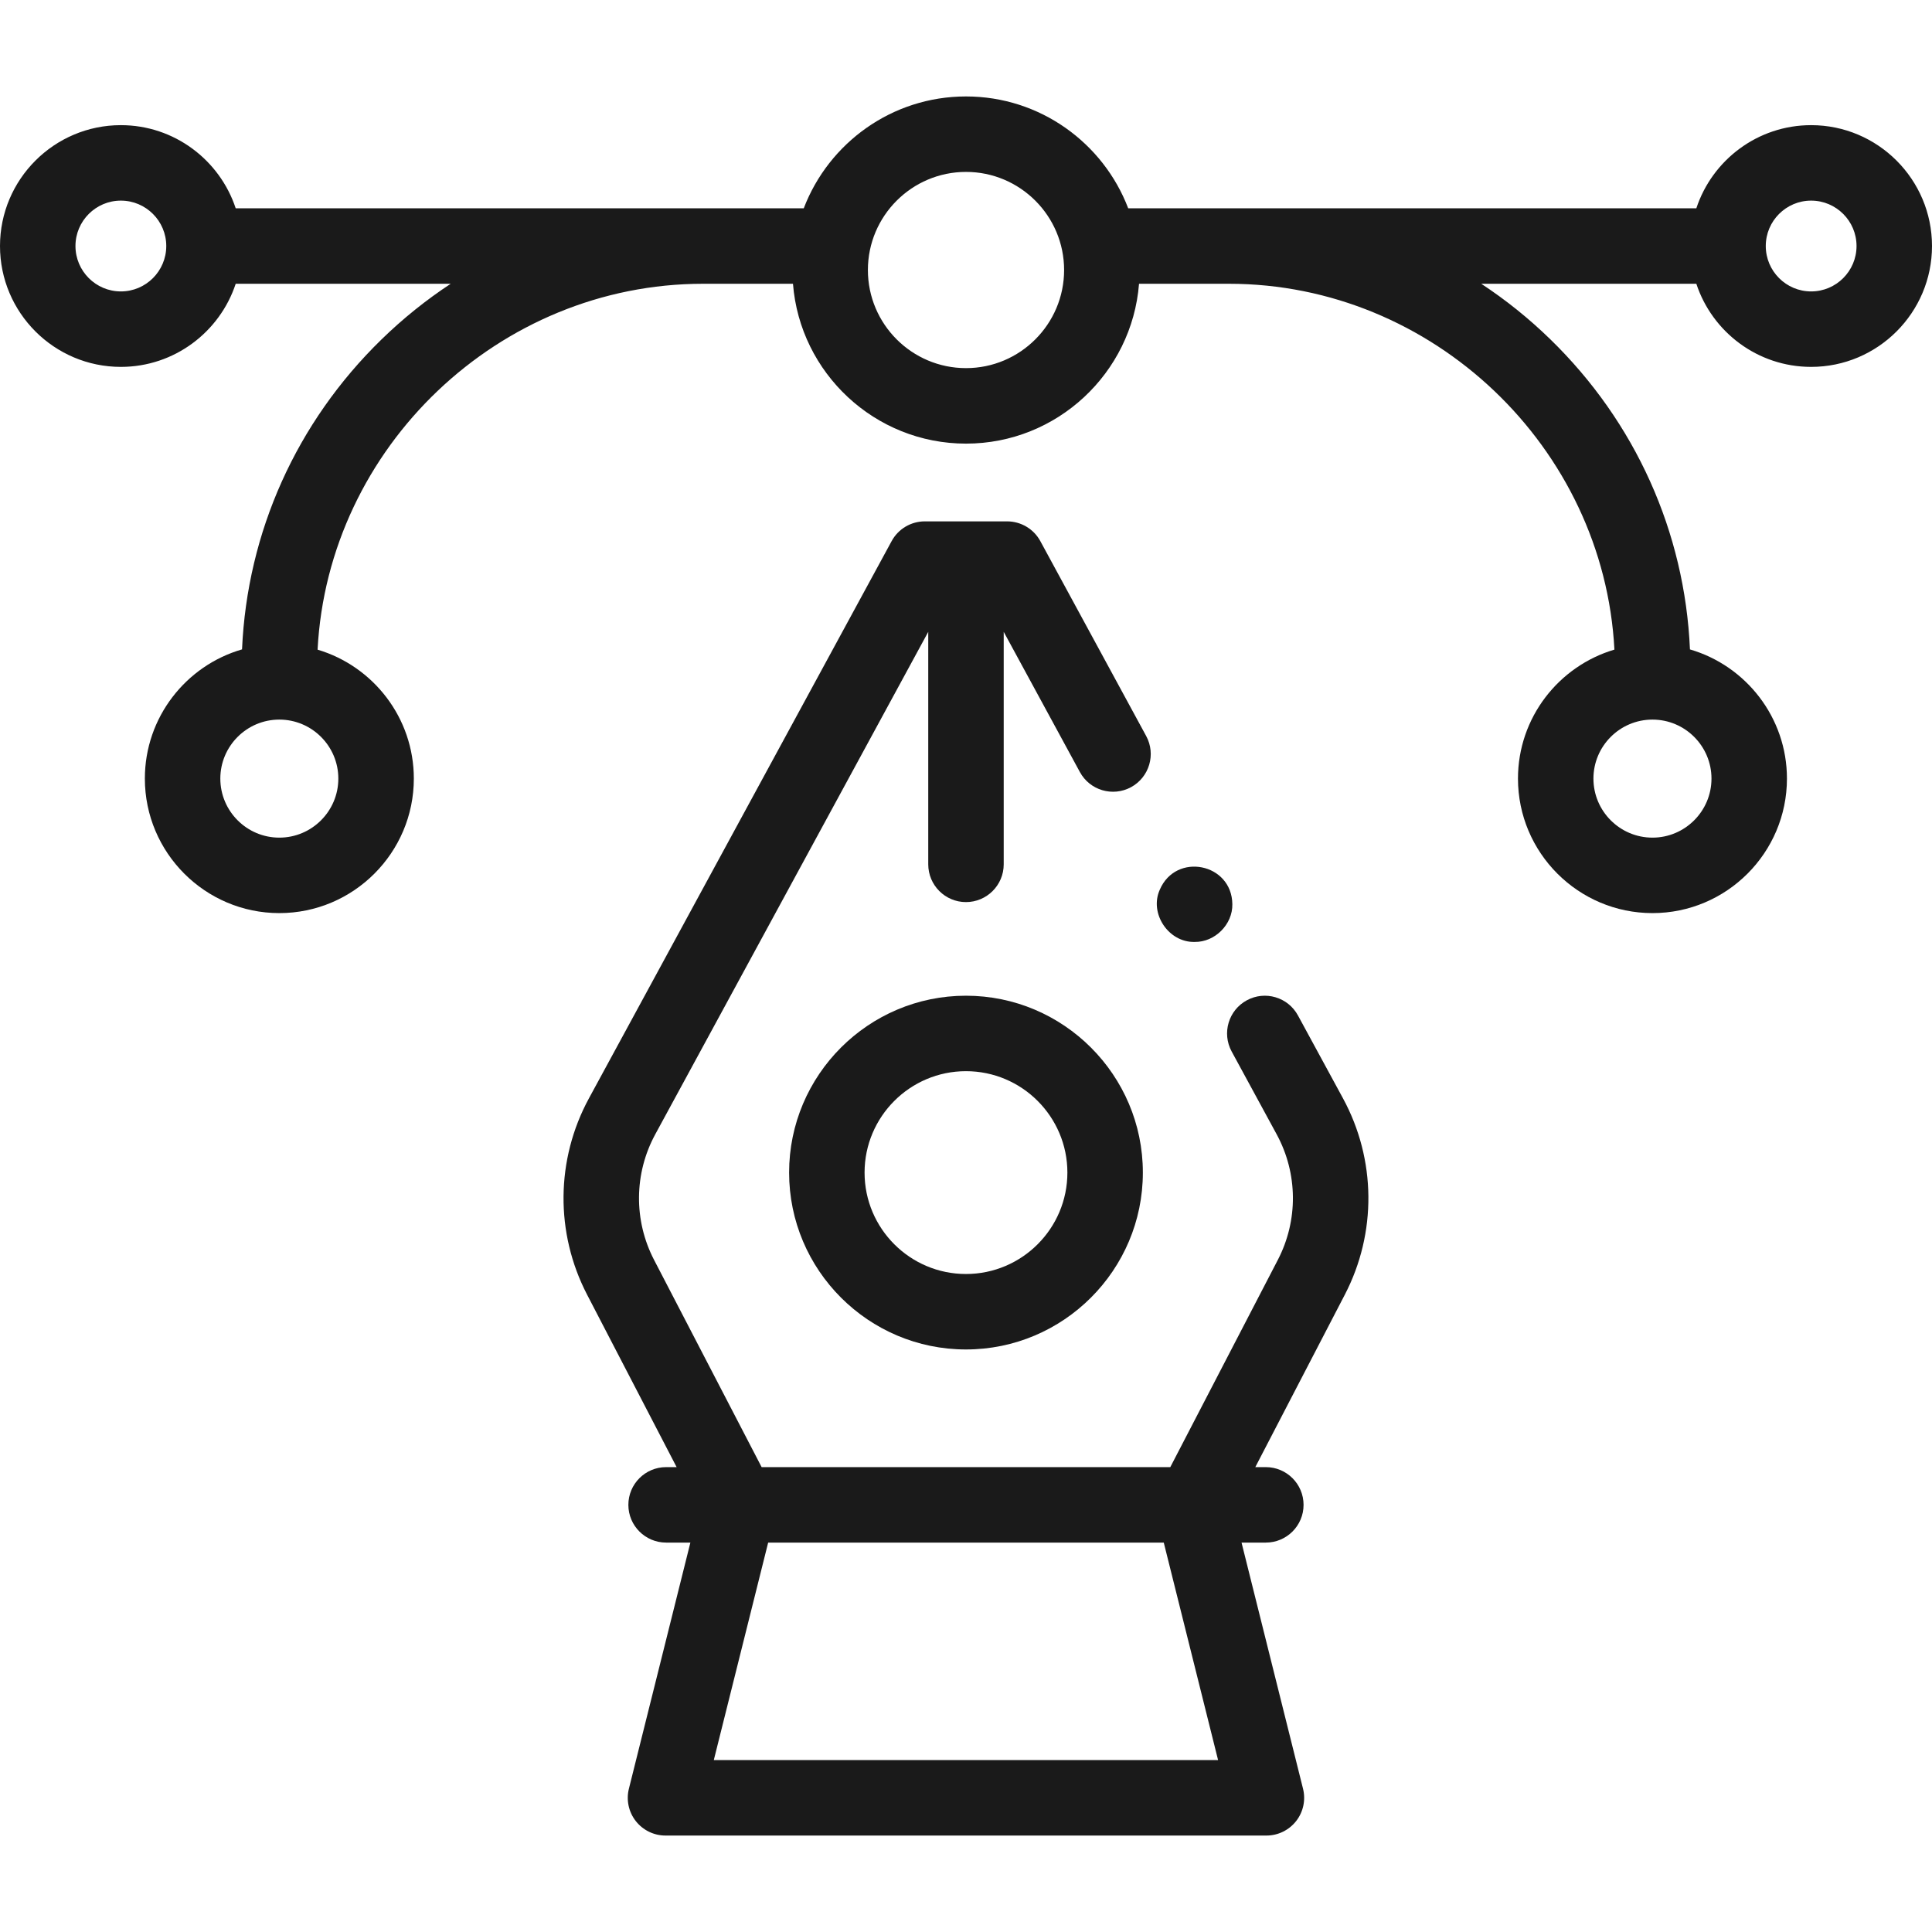
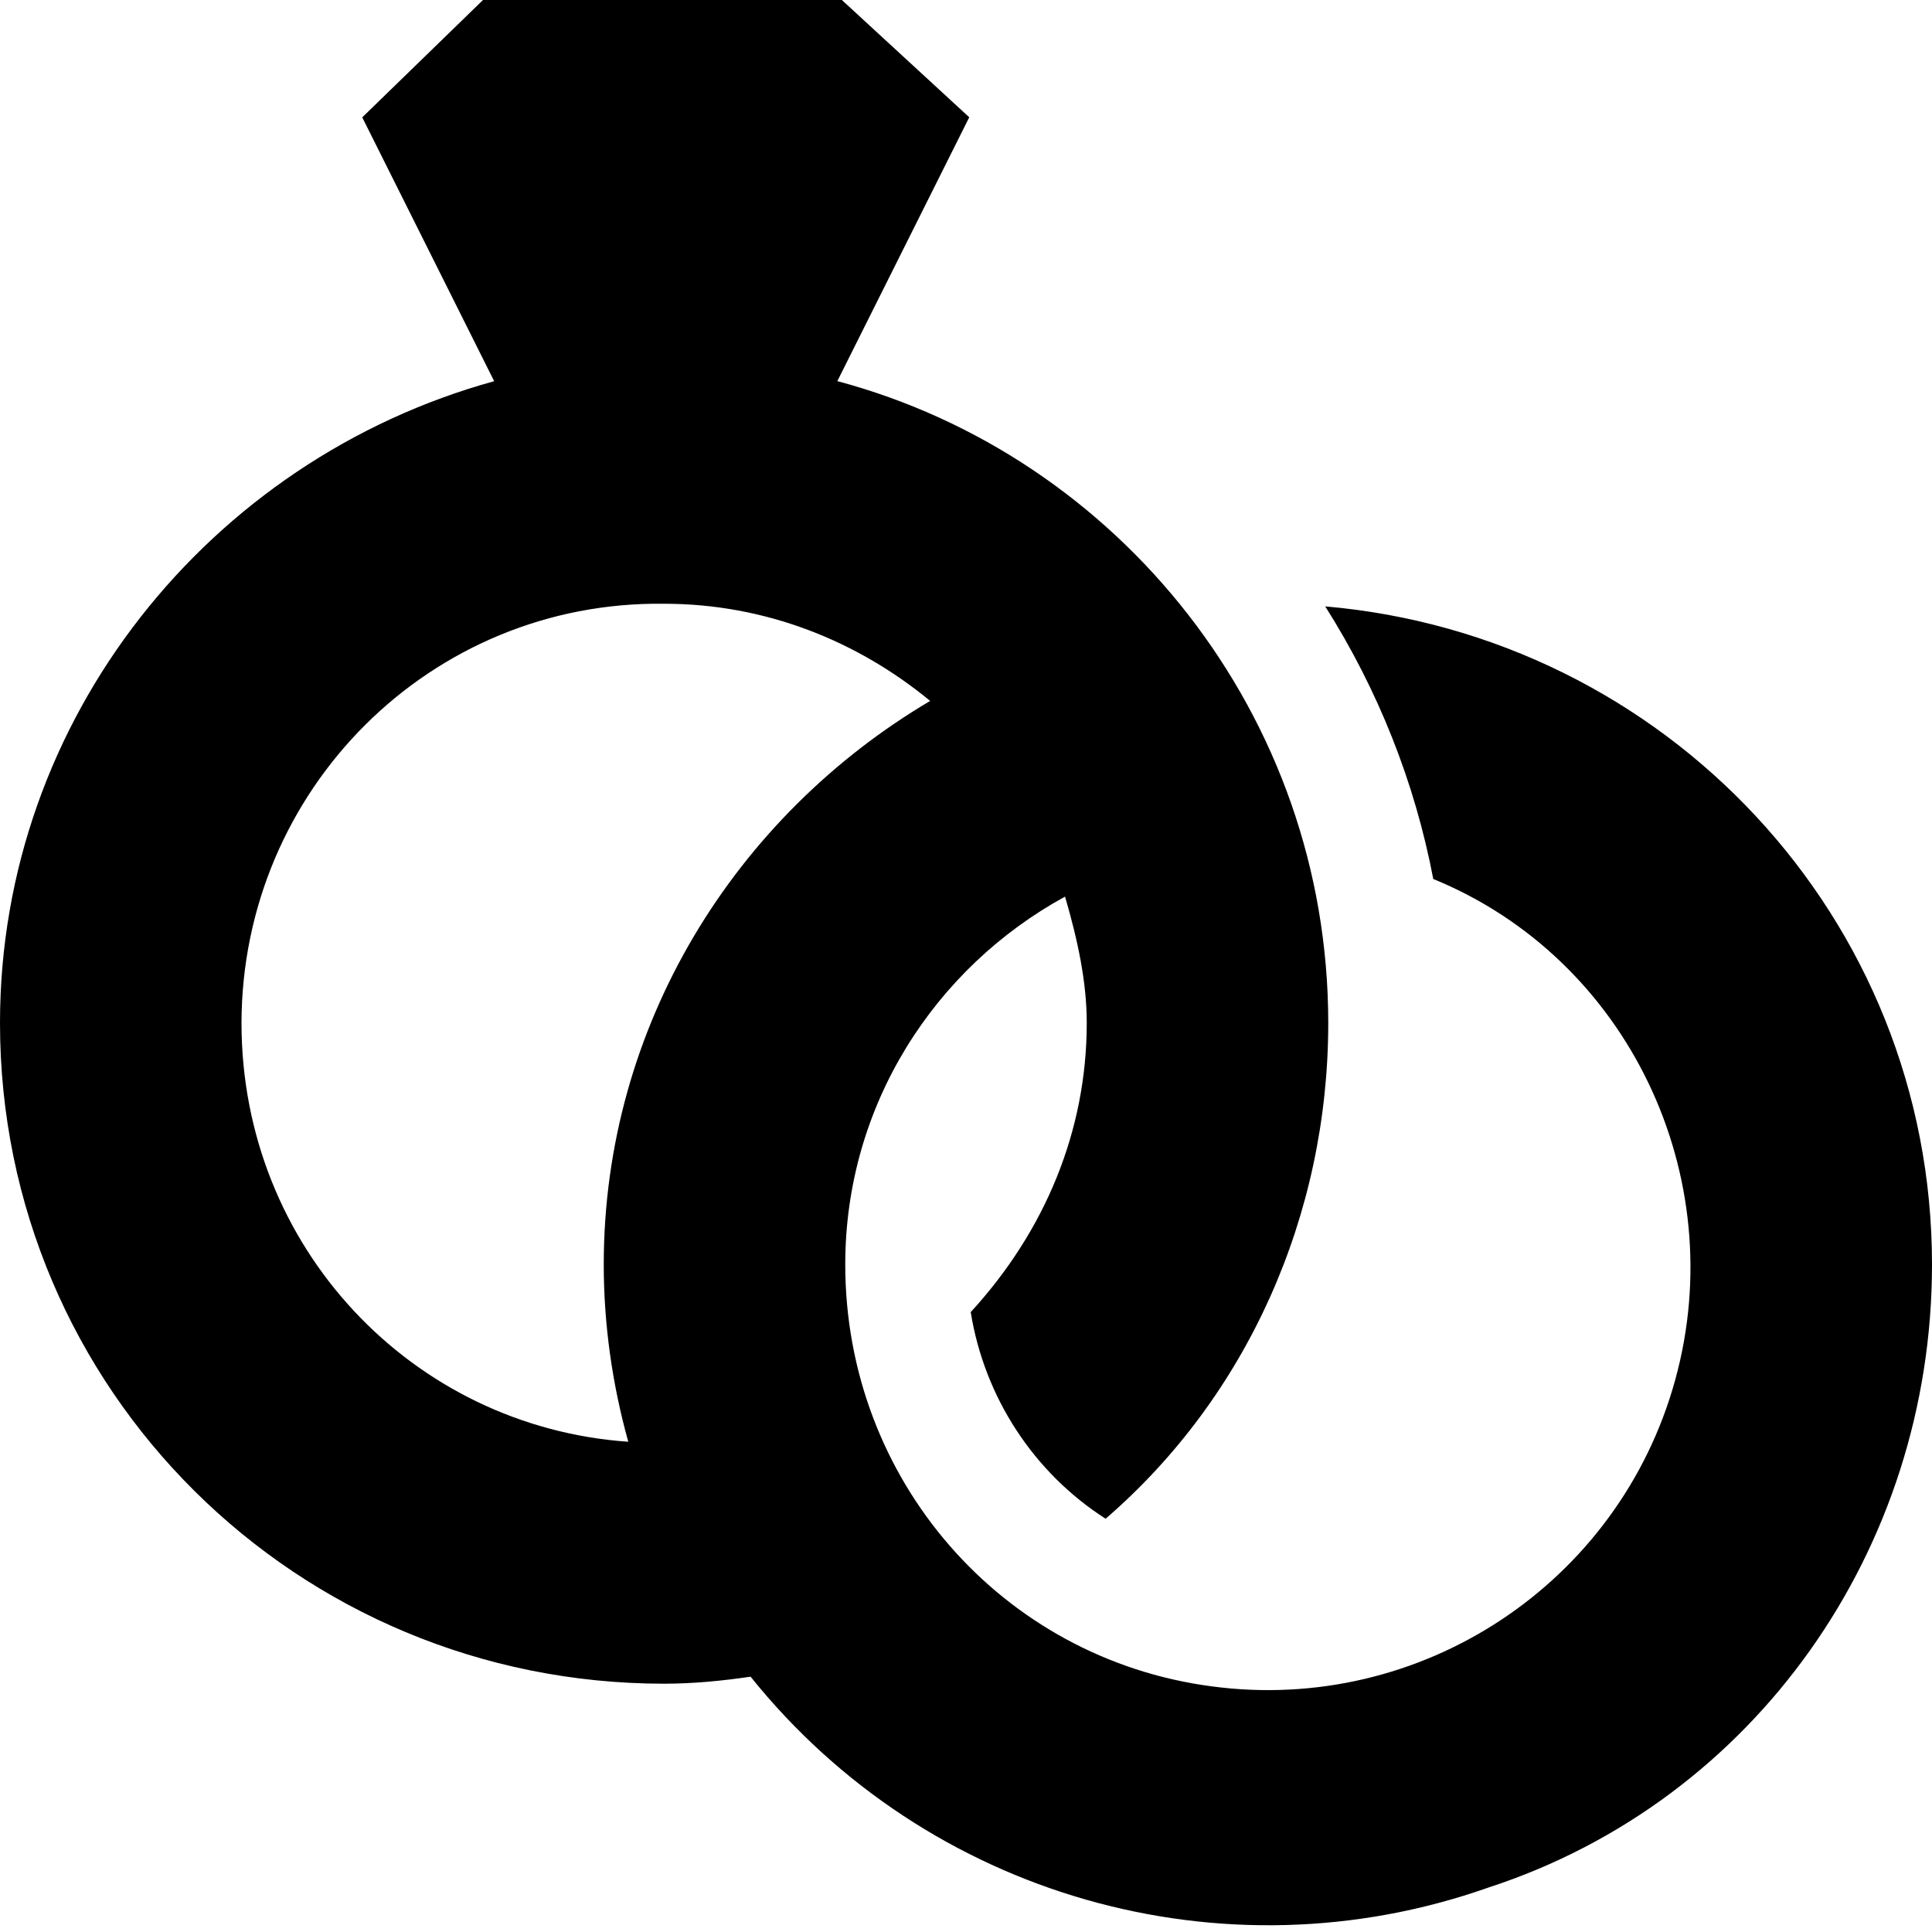
- <svg xmlns="http://www.w3.org/2000/svg" width="50" height="50" viewBox="0 0 50 50" fill="none">
-   <path d="M24.999 34.924C22.475 34.924 20.422 32.87 20.422 30.346C20.422 27.823 22.475 25.769 24.999 25.769C27.523 25.769 29.577 27.823 29.577 30.346C29.577 32.87 27.523 34.924 24.999 34.924ZM24.999 27.722C23.552 27.722 22.375 28.899 22.375 30.347C22.375 31.794 23.552 32.971 24.999 32.971C26.446 32.971 27.624 31.794 27.624 30.347C27.624 28.899 26.446 27.722 24.999 27.722Z" fill="#1A1A1A" />
-   <path d="M30.917 24.377C30.244 24.395 29.738 23.642 30.015 23.026C30.433 22.049 31.881 22.338 31.893 23.4C31.903 23.925 31.441 24.386 30.917 24.377Z" fill="#1A1A1A" />
-   <path d="M46.872 3.239C45.488 3.239 44.312 4.143 43.901 5.391H29.198C28.553 3.7 26.915 2.496 25 2.496C23.085 2.496 21.447 3.7 20.801 5.391H6.1C5.688 4.143 4.512 3.239 3.128 3.239C1.403 3.239 0 4.642 0 6.367C0 8.092 1.403 9.495 3.128 9.495C4.512 9.495 5.688 8.592 6.1 7.344H11.664C11.029 7.762 10.428 8.244 9.871 8.787C7.674 10.928 6.397 13.77 6.264 16.806C4.813 17.225 3.749 18.566 3.749 20.15C3.749 22.069 5.31 23.631 7.229 23.631C9.148 23.631 10.71 22.069 10.71 20.15C10.71 18.575 9.658 17.241 8.219 16.813C8.492 11.57 12.918 7.344 18.194 7.344H20.522C20.703 9.655 22.642 11.481 25 11.481C27.357 11.481 29.296 9.655 29.478 7.344H31.806C37.077 7.344 41.507 11.571 41.781 16.812C40.34 17.238 39.285 18.573 39.285 20.15C39.285 22.069 40.846 23.631 42.766 23.631C44.685 23.631 46.246 22.069 46.246 20.15C46.246 18.568 45.184 17.228 43.736 16.807C43.603 13.766 42.322 10.92 40.119 8.778C39.565 8.239 38.968 7.76 38.335 7.344H43.901C44.312 8.592 45.488 9.495 46.872 9.495C48.597 9.495 50 8.092 50 6.367C50 4.642 48.597 3.239 46.872 3.239ZM3.128 7.542C2.48 7.542 1.953 7.015 1.953 6.367C1.953 5.719 2.48 5.192 3.128 5.192C3.776 5.192 4.303 5.719 4.303 6.367C4.303 7.015 3.776 7.542 3.128 7.542ZM8.756 20.15C8.756 20.992 8.071 21.678 7.229 21.678C6.387 21.678 5.702 20.992 5.702 20.15C5.702 19.308 6.387 18.623 7.229 18.623C8.071 18.623 8.756 19.308 8.756 20.15ZM25 9.527C23.6 9.527 22.461 8.388 22.461 6.988C22.461 5.588 23.6 4.449 25 4.449C26.4 4.449 27.539 5.588 27.539 6.988C27.539 8.388 26.4 9.527 25 9.527ZM44.293 20.15C44.293 20.992 43.608 21.678 42.766 21.678C41.923 21.678 41.238 20.992 41.238 20.15C41.238 19.308 41.923 18.623 42.766 18.623C43.608 18.623 44.293 19.308 44.293 20.15ZM46.872 7.542C46.224 7.542 45.698 7.015 45.698 6.367C45.698 5.719 46.224 5.192 46.872 5.192C47.52 5.192 48.047 5.719 48.047 6.367C48.047 7.015 47.52 7.542 46.872 7.542Z" fill="#1A1A1A" />
-   <path d="M33.591 26.28C33.334 25.806 32.741 25.63 32.267 25.888C31.793 26.145 31.618 26.738 31.875 27.212L33.04 29.356C33.59 30.369 33.601 31.583 33.07 32.606L30.287 37.969H19.711L16.927 32.606C16.397 31.584 16.408 30.369 16.958 29.356L24.023 16.352V22.369C24.023 22.908 24.46 23.346 24.999 23.346C25.538 23.346 25.976 22.908 25.976 22.369V16.352L27.947 19.98C28.204 20.454 28.797 20.629 29.271 20.372C29.745 20.114 29.92 19.521 29.663 19.048L26.923 14.003C26.752 13.689 26.422 13.493 26.064 13.493H23.934C23.576 13.493 23.247 13.688 23.076 14.003L15.242 28.424C14.382 30.007 14.364 31.907 15.194 33.506L17.511 37.969H17.239C16.7 37.969 16.262 38.406 16.262 38.946C16.262 39.485 16.7 39.922 17.239 39.922H17.867L16.276 46.291C16.203 46.582 16.268 46.891 16.453 47.128C16.638 47.365 16.922 47.504 17.223 47.504H32.775C33.076 47.504 33.359 47.365 33.545 47.128C33.73 46.891 33.795 46.582 33.722 46.291L32.131 39.922H32.759C33.298 39.922 33.736 39.485 33.736 38.946C33.736 38.406 33.298 37.969 32.759 37.969H32.487L34.804 33.506C35.634 31.907 35.616 30.007 34.756 28.424L33.591 26.28ZM31.524 45.551H18.473L19.88 39.922H30.118L31.524 45.551Z" fill="#1A1A1A" />
+ <svg xmlns="http://www.w3.org/2000/svg" aria-hidden="true" focusable="false" data-prefix="fas" data-icon="rings-wedding" class="svg-inline--fa fa-rings-wedding" role="img" viewBox="0 0 512 512">
+   <path fill="currentColor" d="M351.2 160.7c14 22.12 23.75 46.62 28.63 72.24c51.63 21.1 79 78.74 64.13 132.7c-14.88 54.12-67.5 88.74-123 81.24C265.4 439.5 224 392.1 224 335.1c0-42.25 23.75-78.62 58.25-97.49C285.6 249.1 288 260.2 288 271.1c0 28.5-11 55.1-30.75 76.62c3.625 22.5 16.62 42.51 35.75 54.76C330.5 370.1 352 322.1 352 271.1c0-81.62-55.59-150.2-130.1-170.1l34.96-69.92L223.1 0h-95.1l-32 31.1l34.96 69.92C55.59 121.8 0 190.4 0 271.1c0 97.24 78.75 175.1 176 175.1c7.625 0 15.29-.739 22.91-1.863c46.75 58.25 125.2 80.73 195.6 55.86C465 477.2 512 410.6 512 335.1C512 243.1 441.2 168.5 351.2 160.7zM64 271.1c.125-61.87 50.13-111.9 112-111.1c26.88 0 51.25 9.874 70.5 25.75C195 216.2 160 271.6 160 335.1c0 15.87 2.25 31.73 6.5 46.98C109.2 378.1 64 330.5 64 271.1z" />
</svg>
